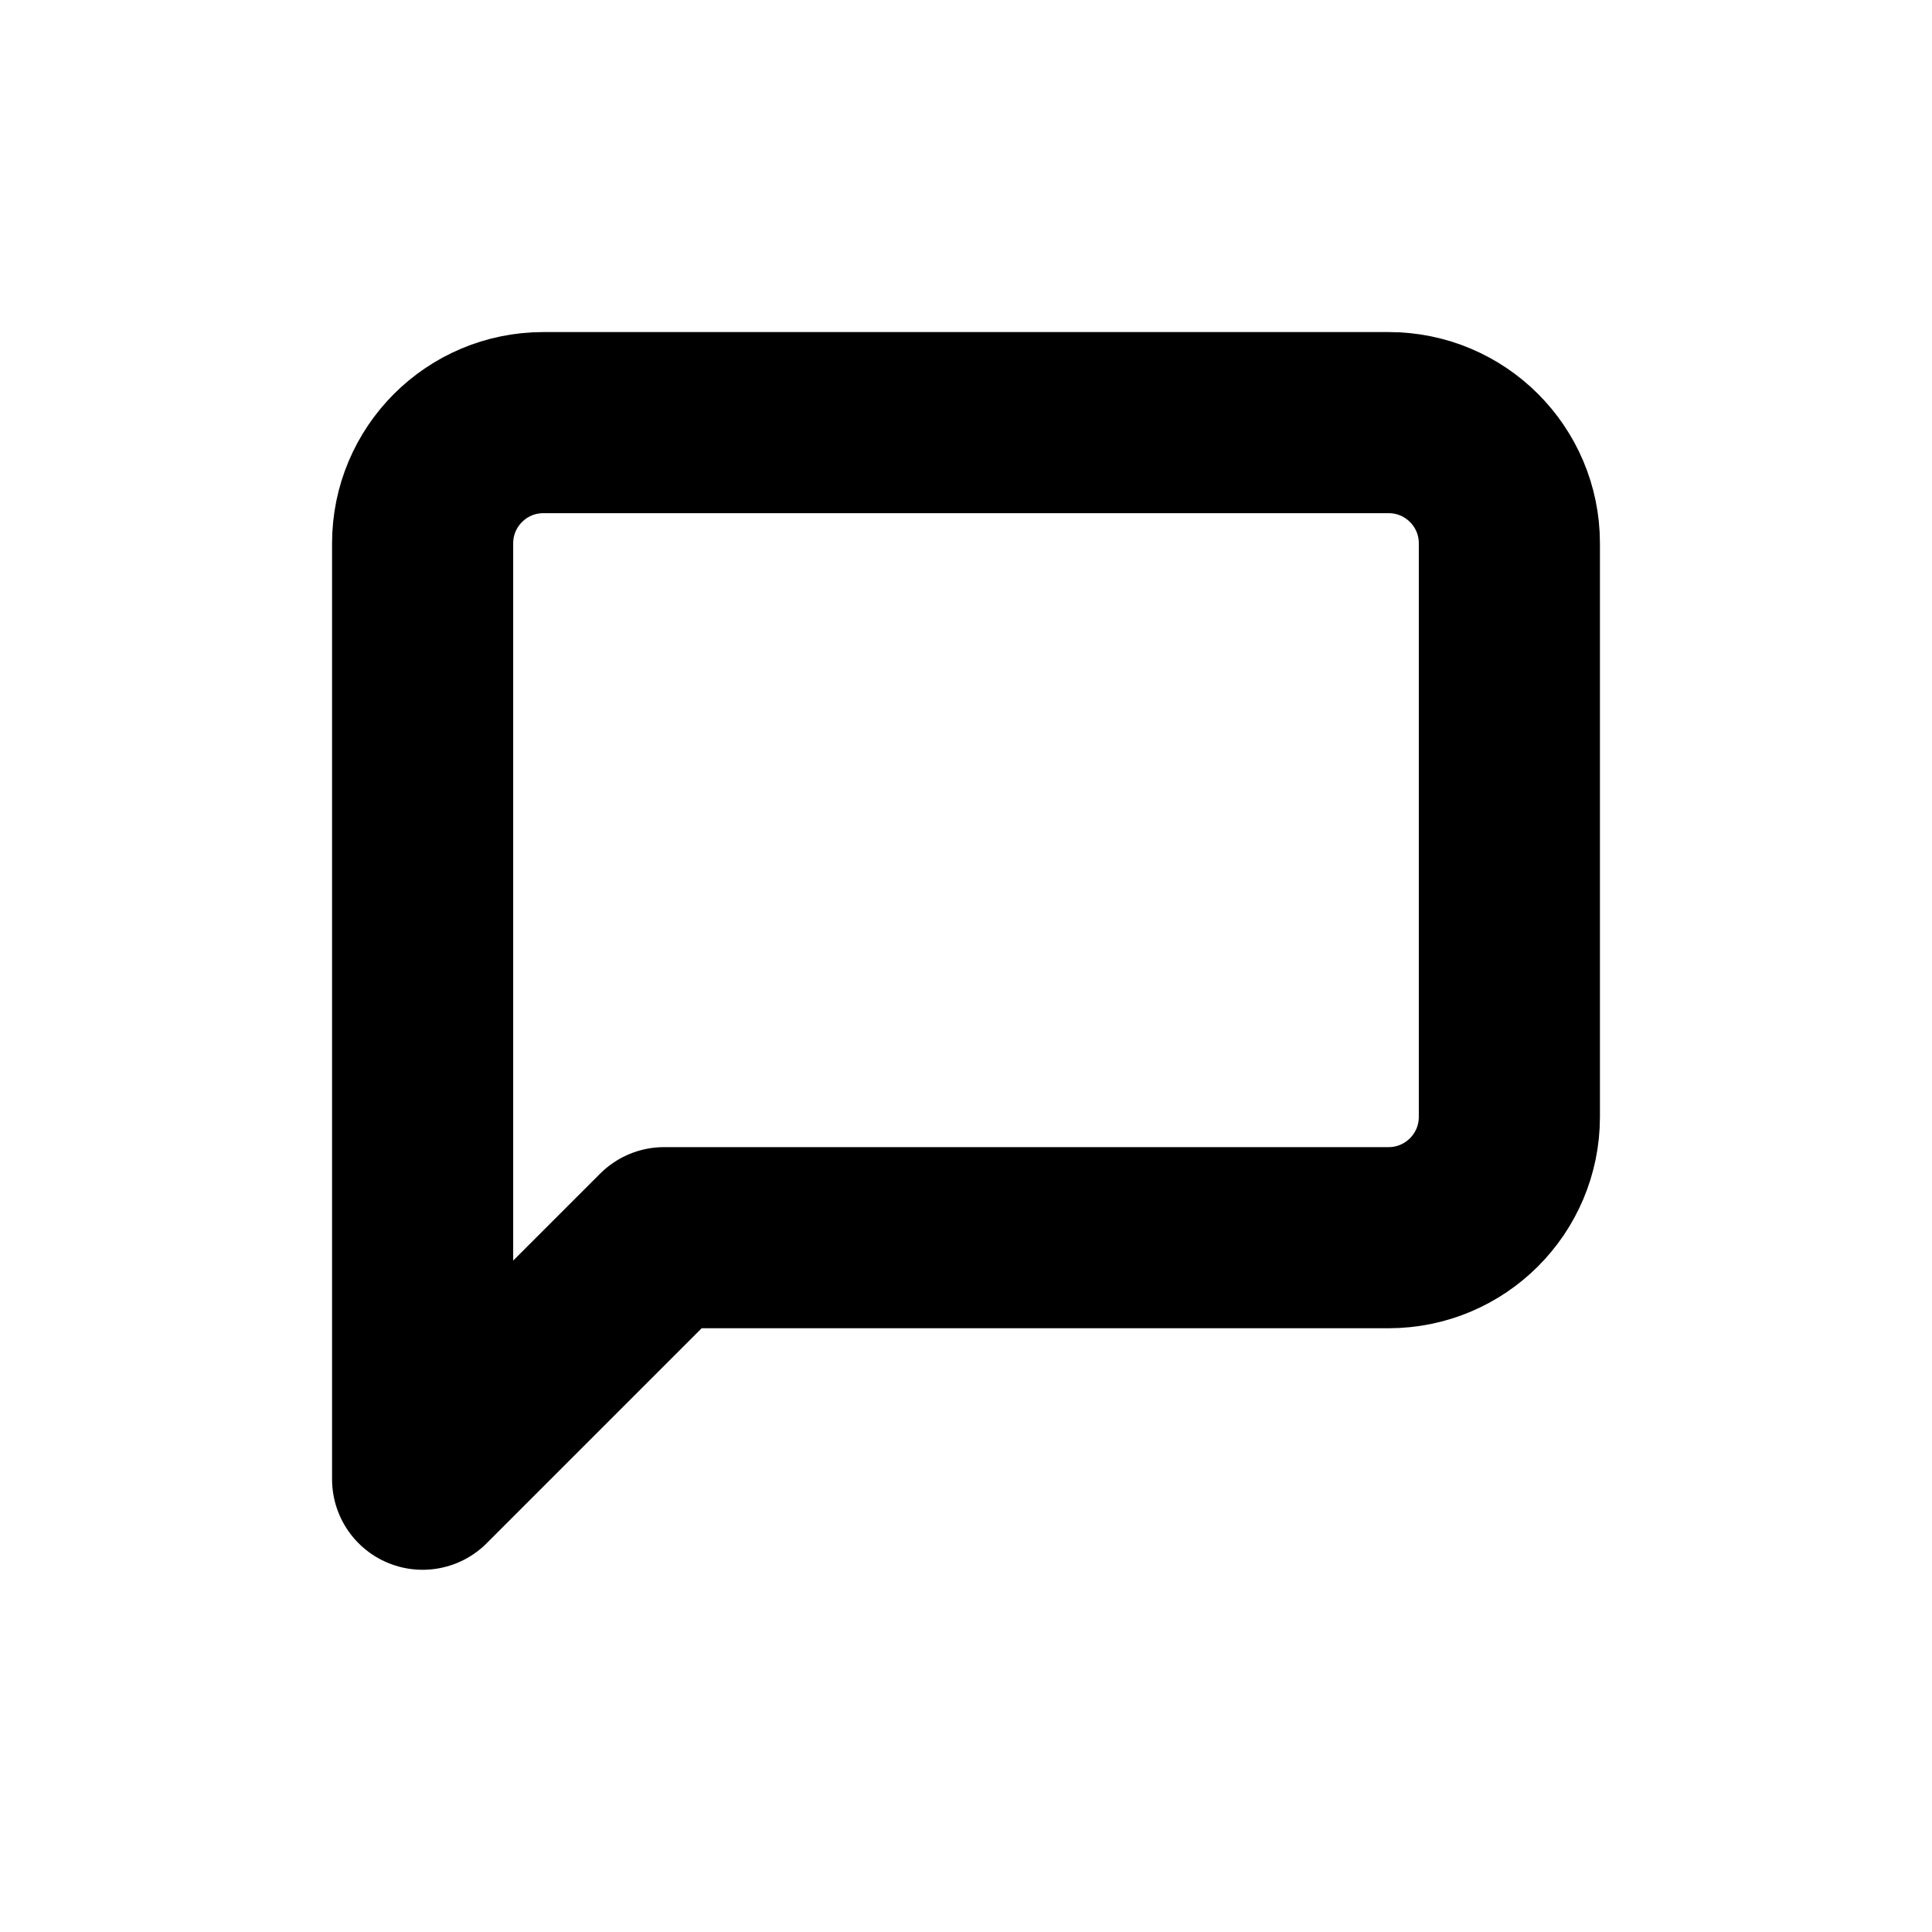
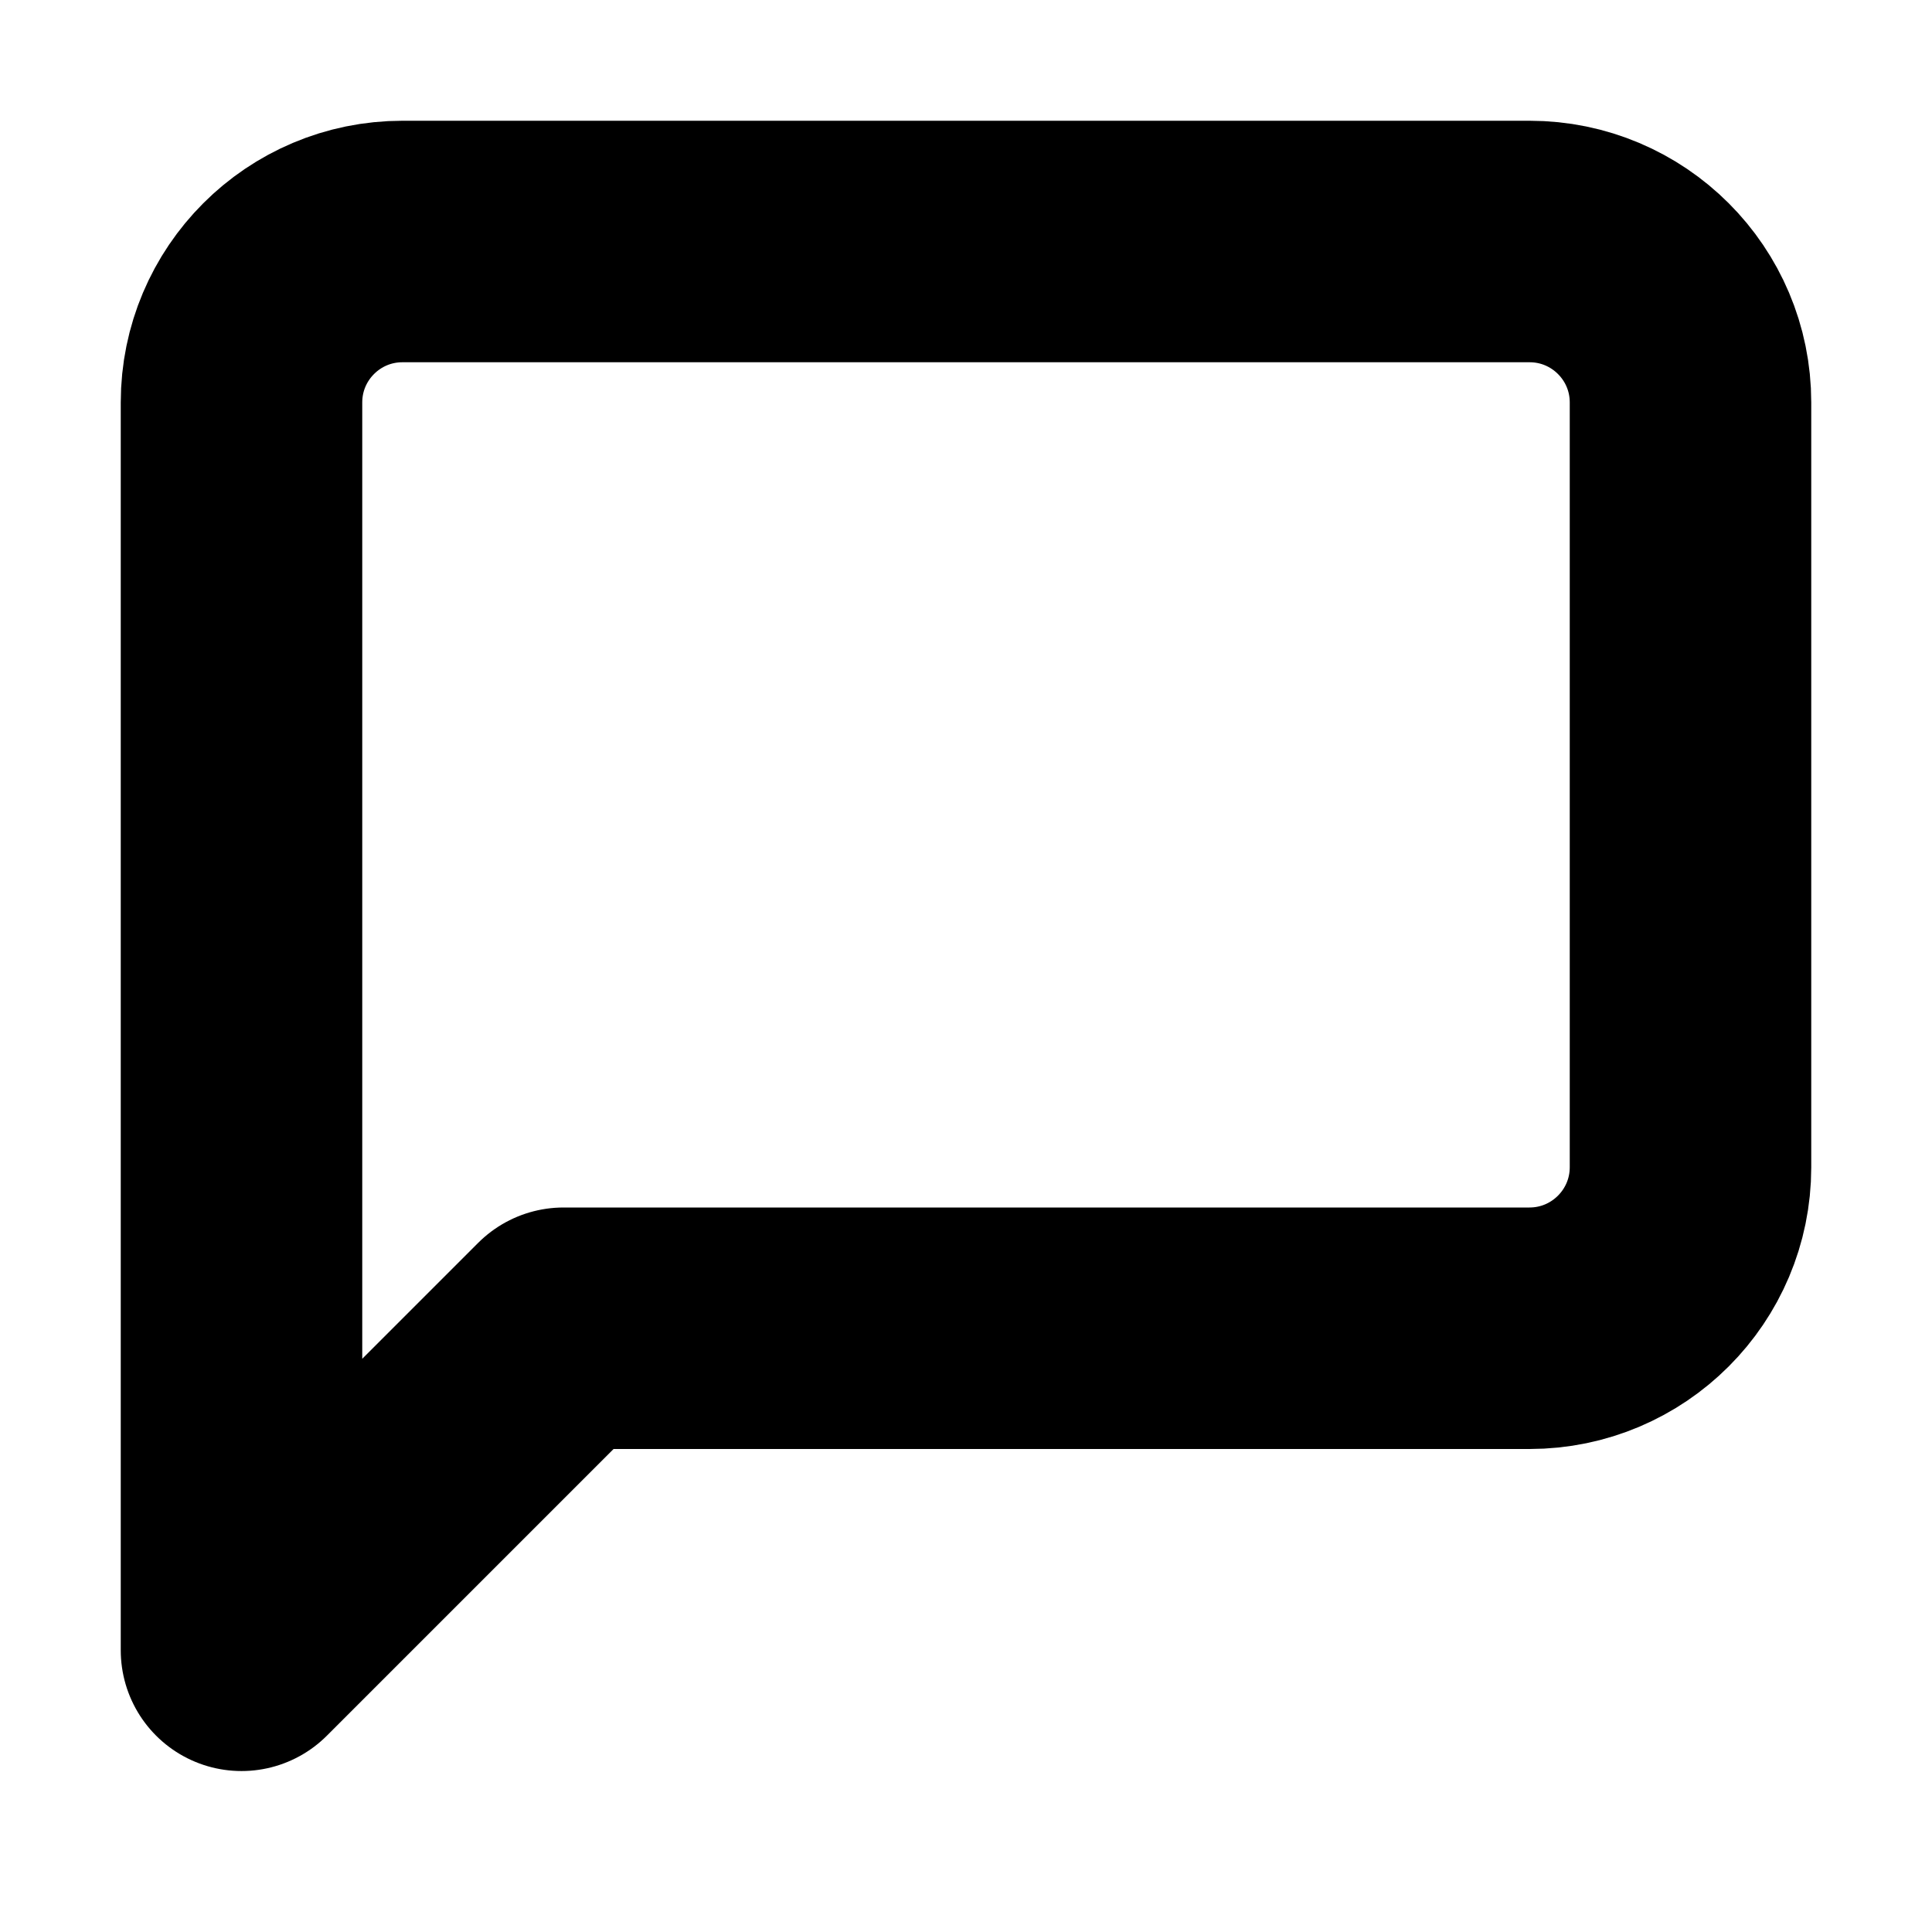
- <svg xmlns="http://www.w3.org/2000/svg" width="16" height="16" focusable="false">
+ <svg xmlns="http://www.w3.org/2000/svg" width="1em" height="1em" focusable="false">
  <g id="tuiIconComment">
    <svg x="50%" y="50%" width="1em" height="1em" overflow="visible" viewBox="0 0 16 16" fill="none">
      <svg x="-8" y="-8">
        <path d="M14 9.667A1.334 1.334 0 0 1 12.667 11h-8L2 13.667V3.333A1.333 1.333 0 0 1 3.333 2h9.334A1.333 1.333 0 0 1 14 3.333v6.334z" stroke="currentColor" stroke-width="2" stroke-linecap="round" stroke-linejoin="round" />
      </svg>
    </svg>
  </g>
</svg>
